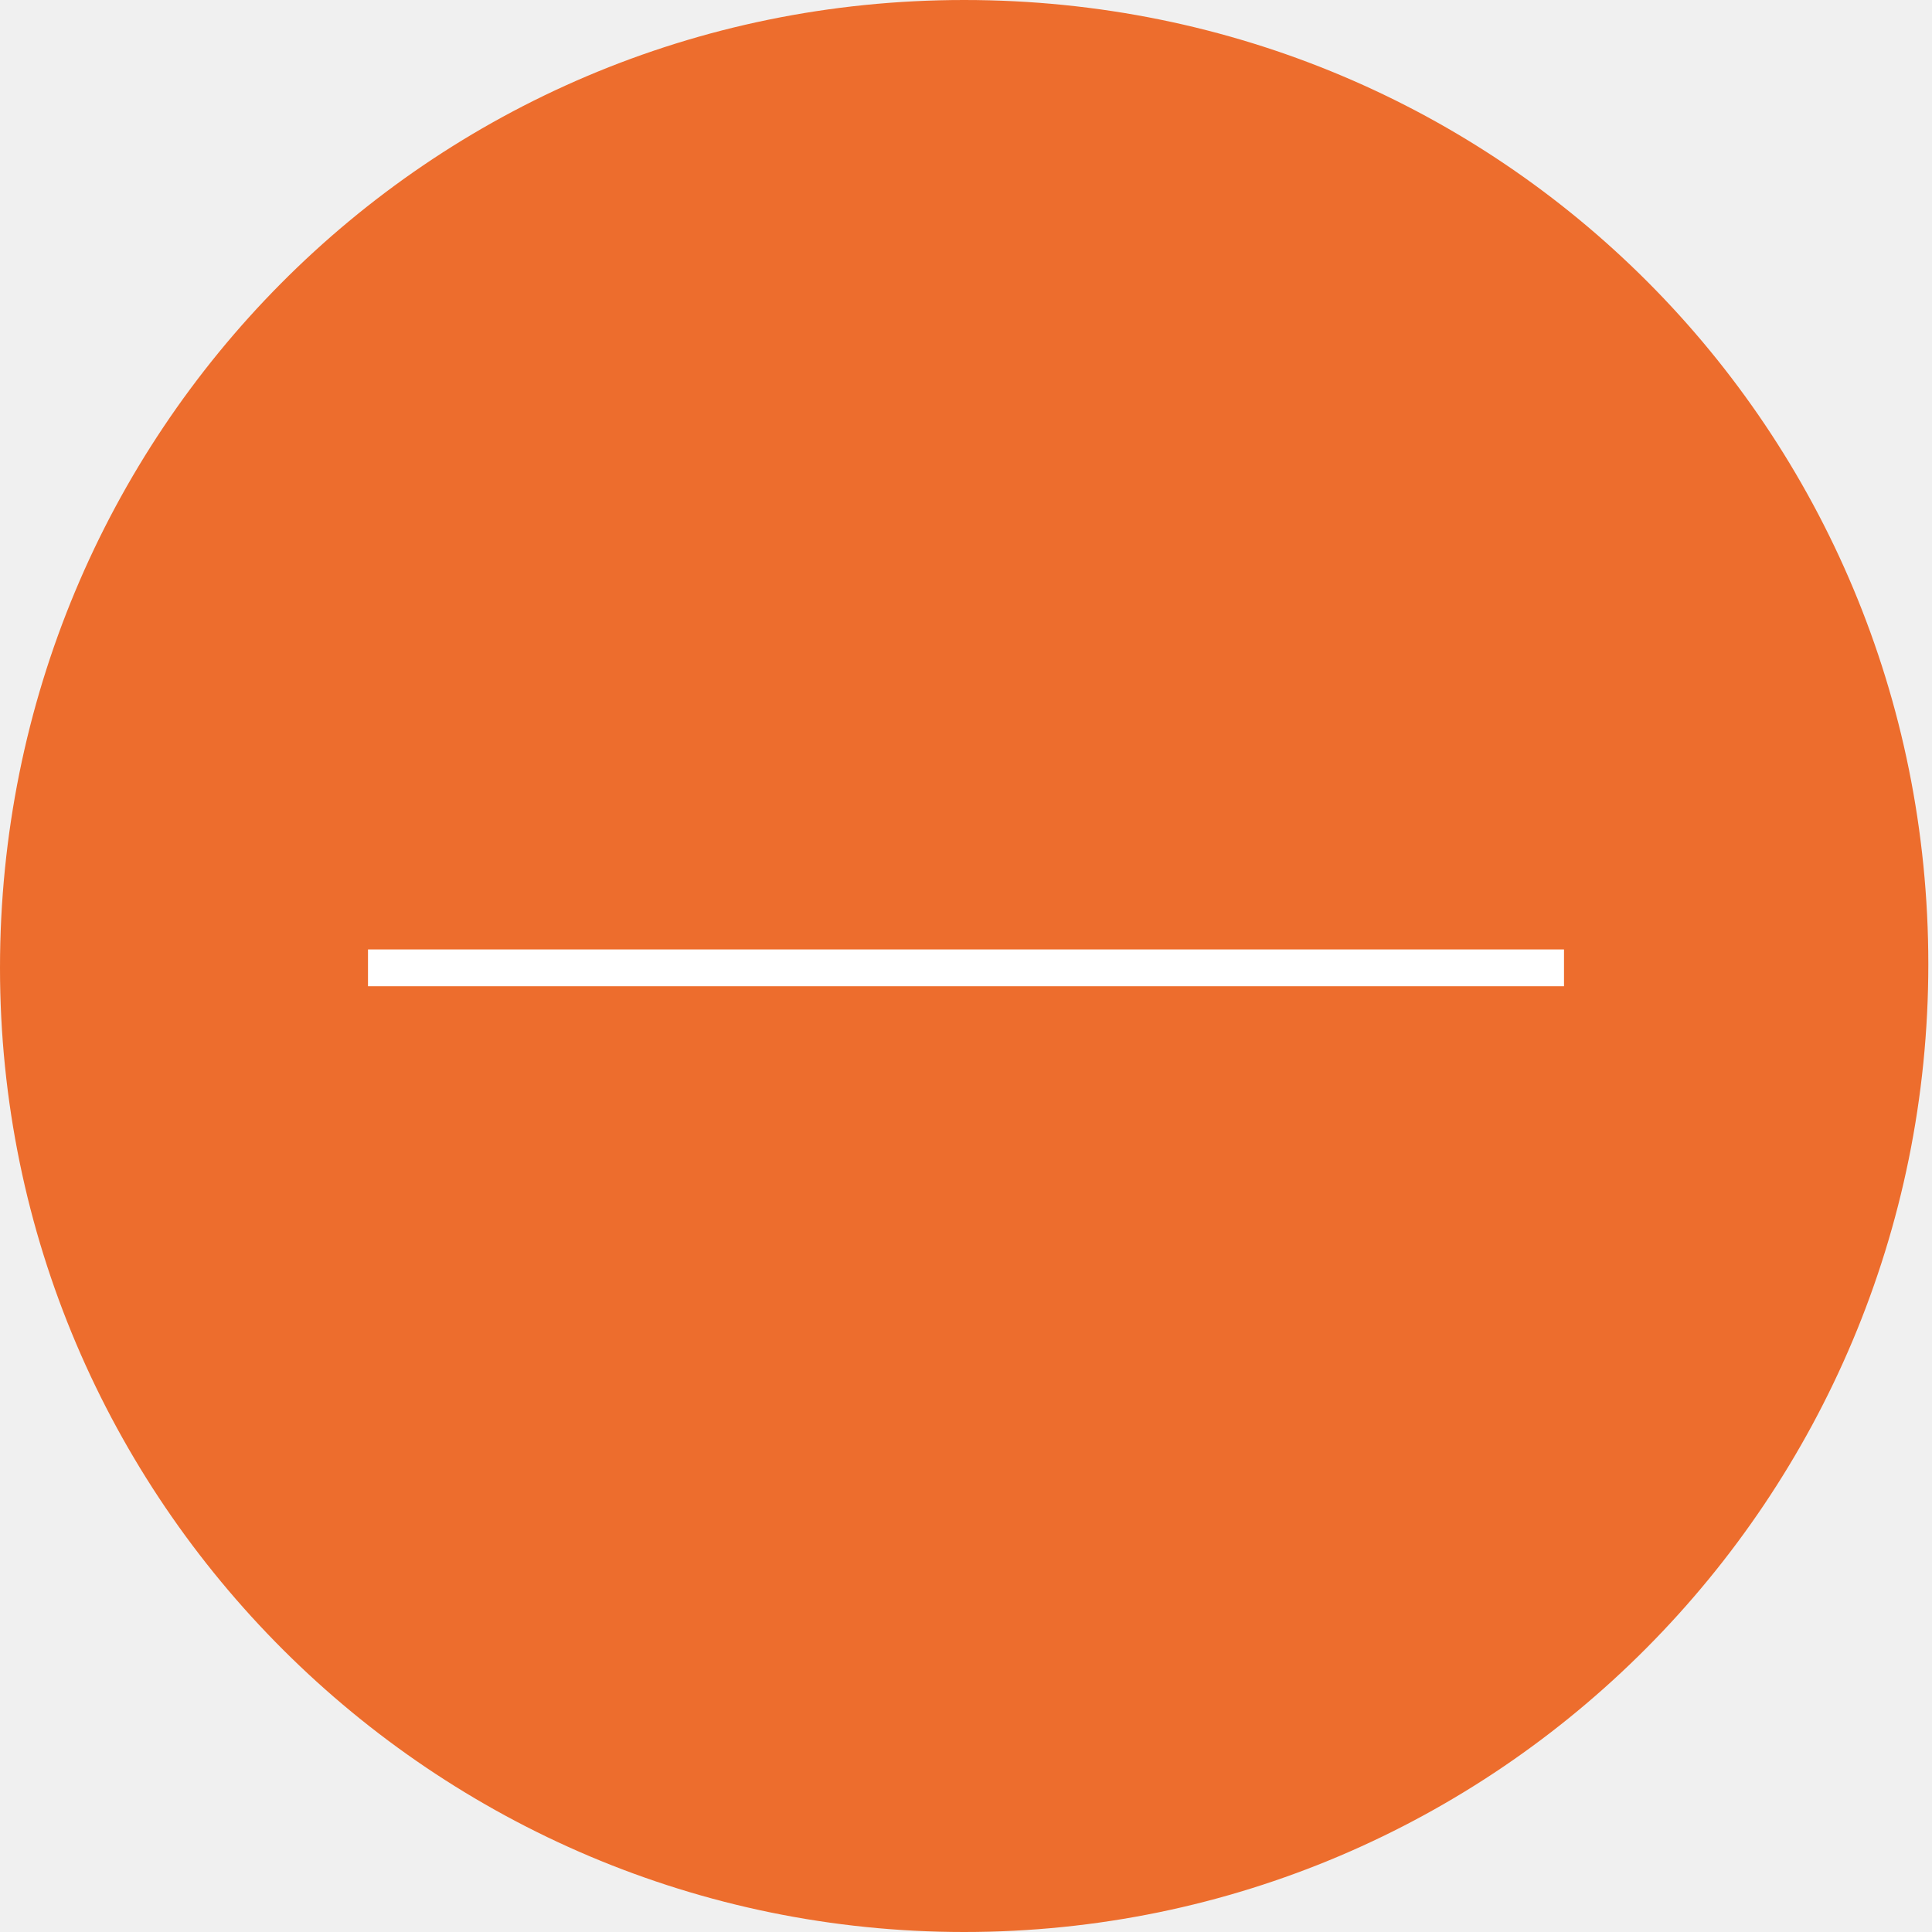
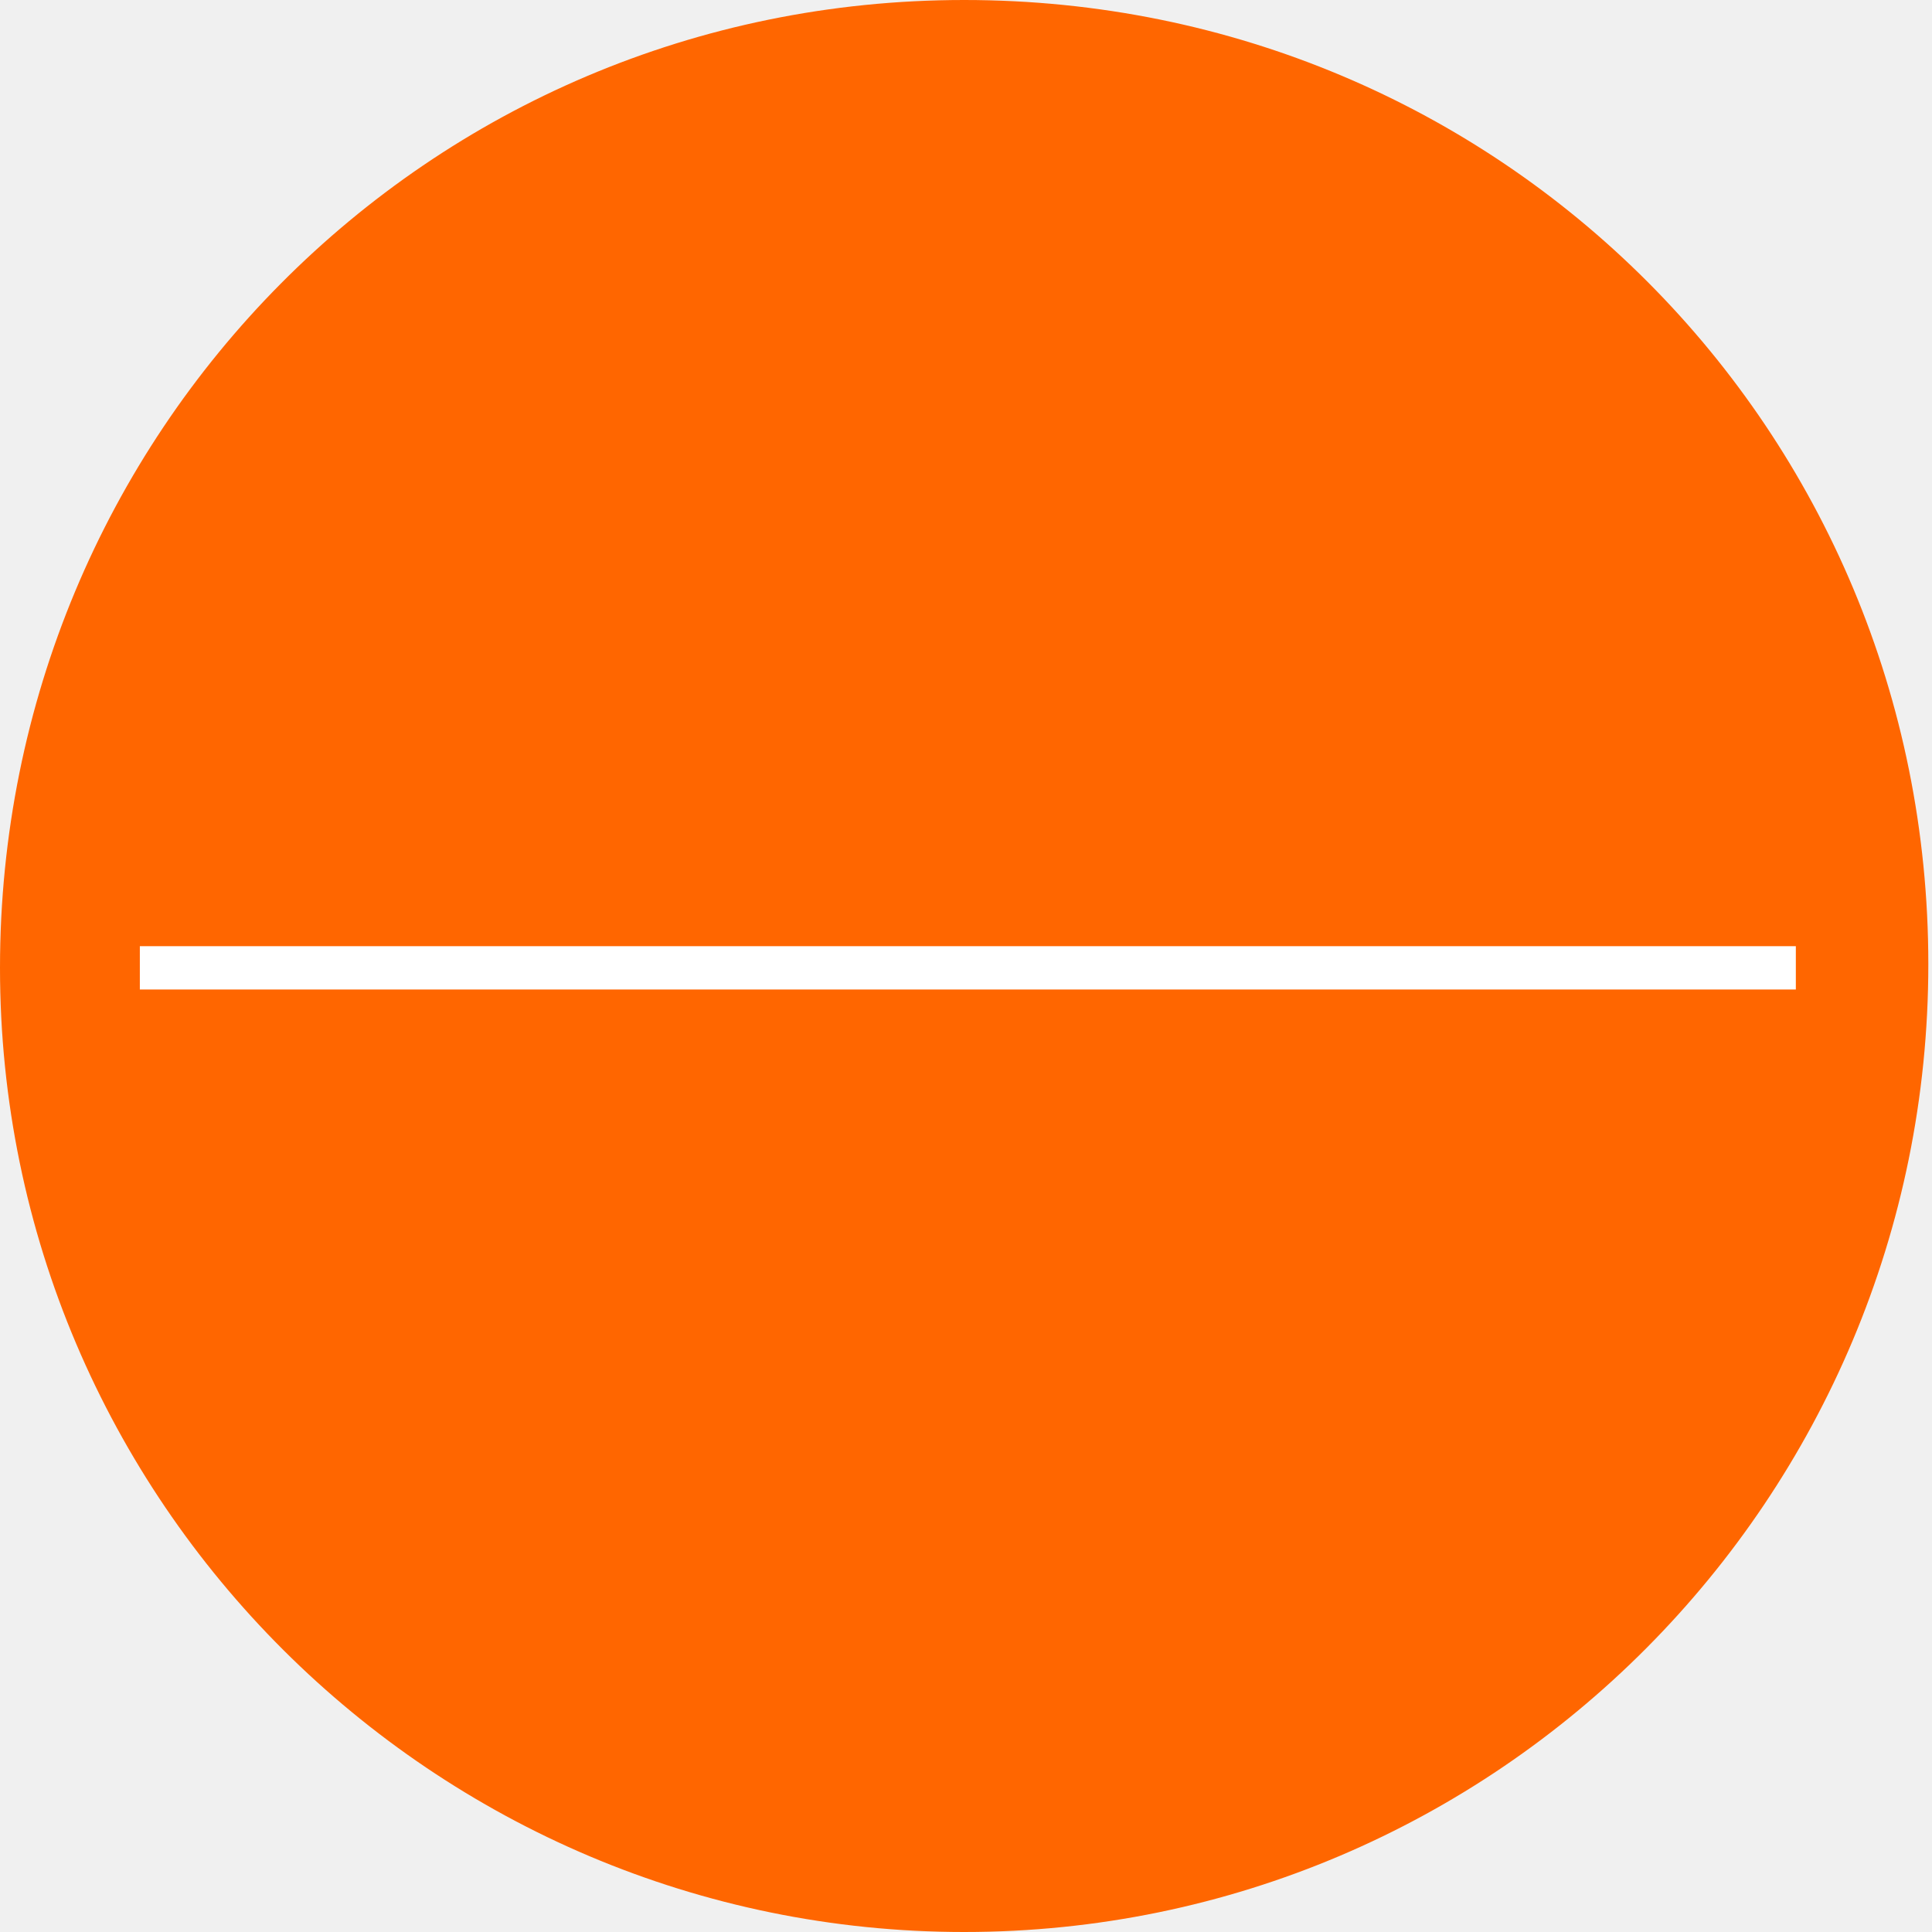
<svg xmlns="http://www.w3.org/2000/svg" version="1.1" id="Ebene_1" x="0px" y="0px" viewBox="0 0 52.5 52.5" style="enable-background:new 0 0 52.5 52.5;" xml:space="preserve">
  <style type="text/css">
- 	.st0{fill:#ED6D2D;}
- 	.st1{fill:none;stroke:#FFFFFF;}
+ 	.st0{fill:#FF6600;}
+ 	.st1{fill:none;stroke:#FFFFFF;stroke-width:1.177;}
</style>
  <g>
    <path class="st0" d="M26.2,52.5c14.5,0,26.2-11.8,26.2-26.3S40.8,0,26.2,0S0,11.8,0,26.3S11.8,52.5,26.2,52.5" />
  </g>
-   <line class="st1" x1="10" y1="26.3" x2="42.5" y2="26.3" />
+   <line class="st1" x1="3.8" y1="26.3" x2="48.8" y2="26.3" />
</svg>
